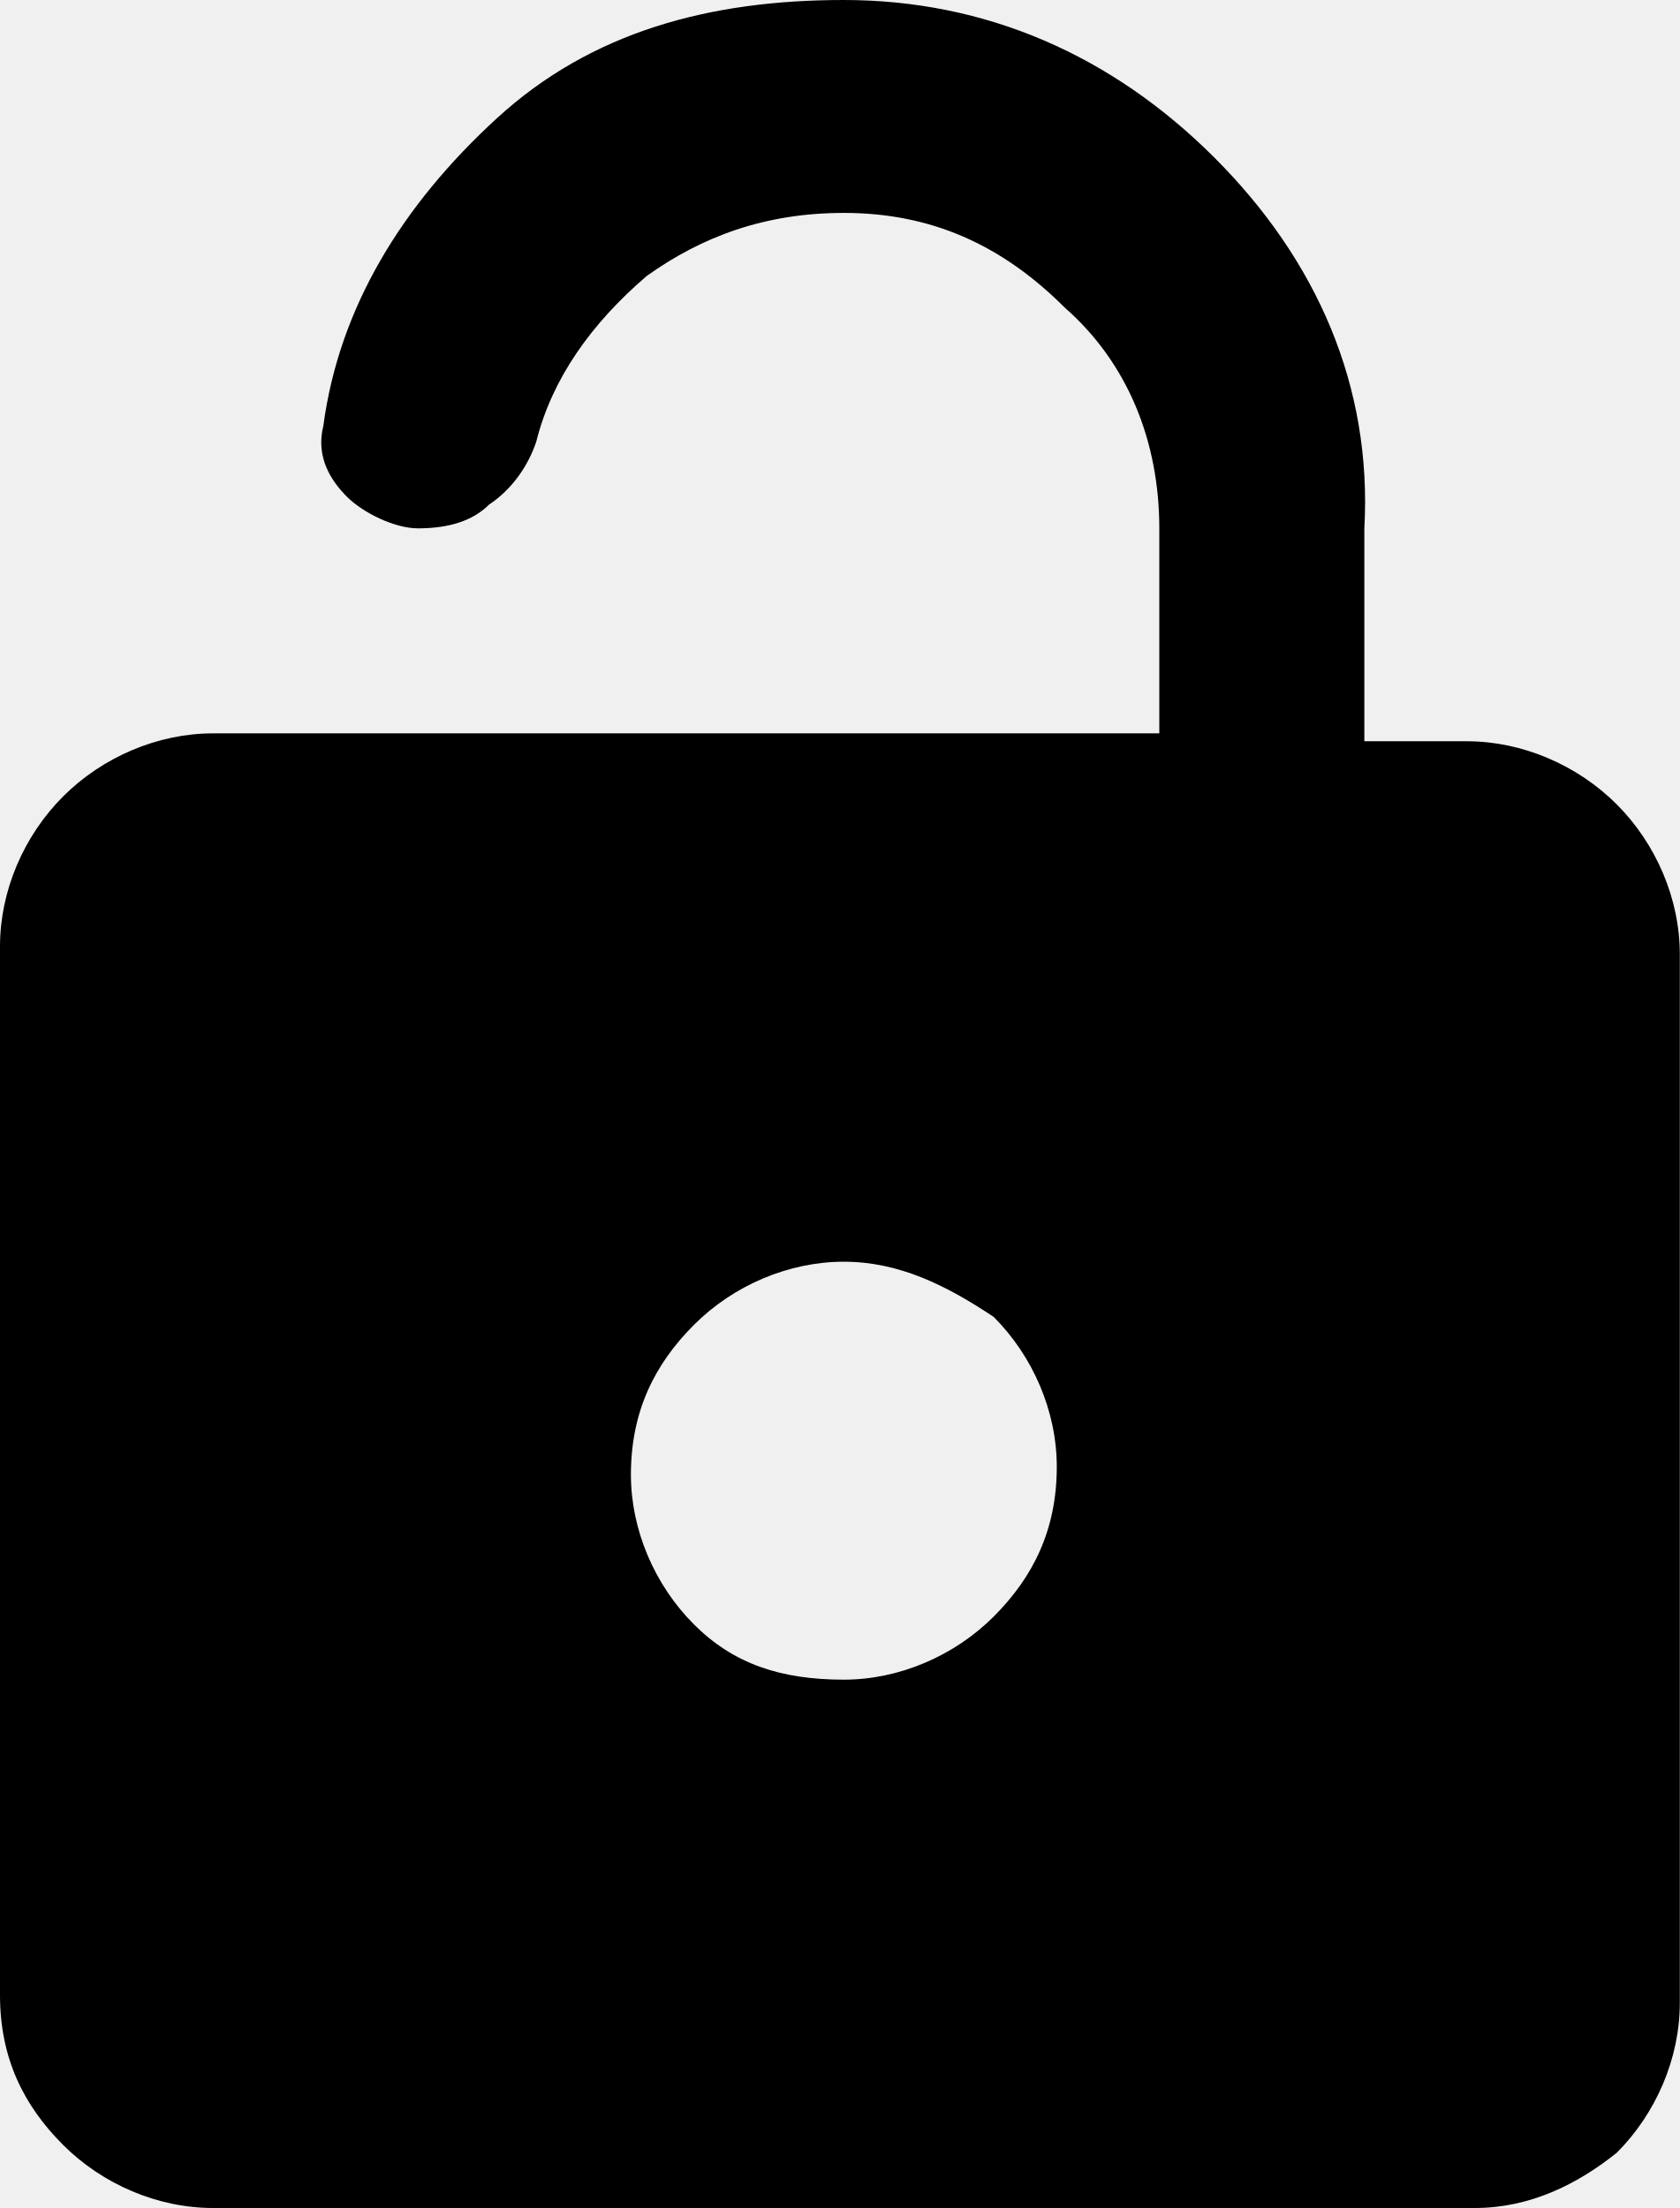
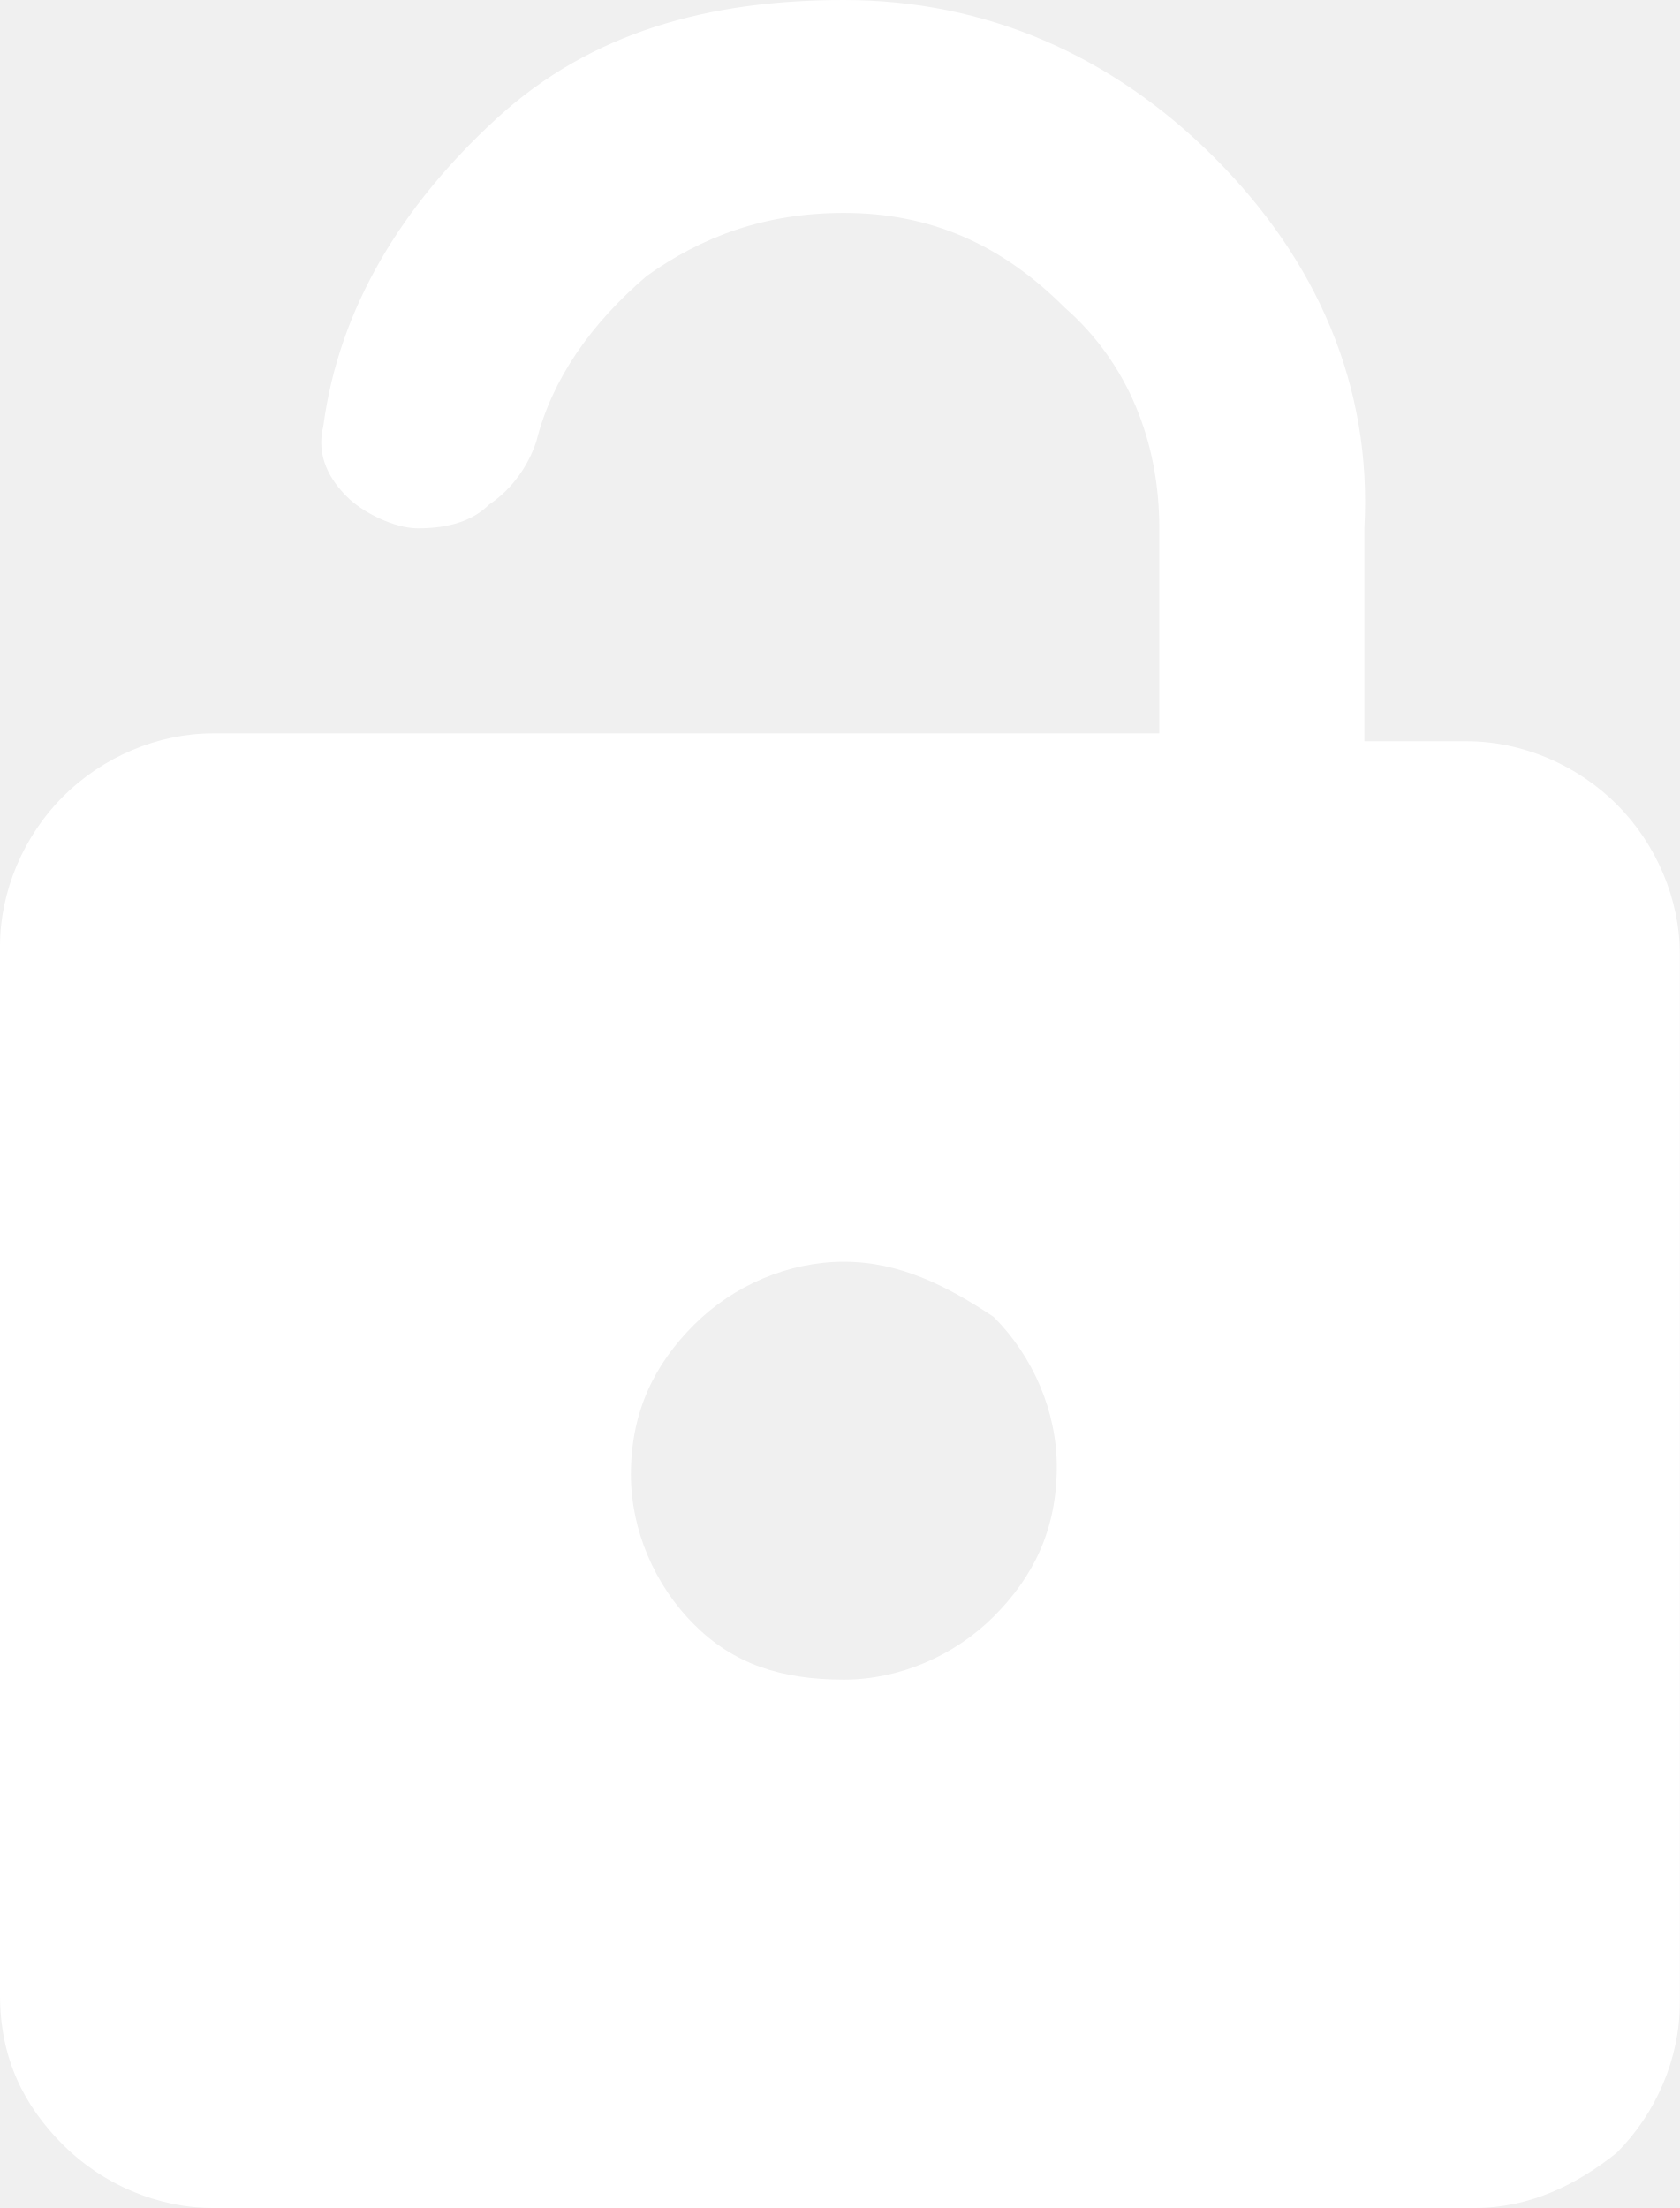
<svg xmlns="http://www.w3.org/2000/svg" version="1.1" id="레이어_1" x="0px" y="0px" viewBox="0 0 21.3 28" style="enable-background:new 0 0 21.3 28;" xml:space="preserve">
-   <path d="M2.7,28c-0.7,0-1.4-0.3-1.9-0.8C0.3,26.7,0,26.1,0,25.3V12c0-0.7,0.3-1.4,0.8-1.9c0.5-0.5,1.2-0.8,1.9-0.8h12V6.7  c0-1.1-0.4-2.1-1.2-2.8c-0.8-0.8-1.7-1.2-2.8-1.2C9.7,2.7,8.9,3,8.2,3.5C7.5,4.1,7,4.8,6.8,5.6C6.7,5.9,6.5,6.2,6.2,6.4  C6,6.6,5.7,6.7,5.3,6.7C5,6.7,4.6,6.5,4.4,6.3S4,5.8,4.1,5.4c0.2-1.5,1-2.8,2.2-3.9S9,0,10.7,0c1.8,0,3.4,0.7,4.7,2s2,2.9,1.9,4.7  v2.7h1.3c0.7,0,1.4,0.3,1.9,0.8c0.5,0.5,0.8,1.2,0.8,1.9v13.3c0,0.7-0.3,1.4-0.8,1.9C20,27.7,19.4,28,18.7,28H2.7z M10.7,21.3  c0.7,0,1.4-0.3,1.9-0.8c0.5-0.5,0.8-1.1,0.8-1.9c0-0.7-0.3-1.4-0.8-1.9C12,16.3,11.4,16,10.7,16c-0.7,0-1.4,0.3-1.9,0.8  C8.3,17.3,8,17.9,8,18.7c0,0.7,0.3,1.4,0.8,1.9S9.9,21.3,10.7,21.3" />
+   <style type="text/css">
+ 	.st0{fill:#FFFFFF;}
+ </style>
+   <path class="st0" d="M2.7,28c-0.7,0-1.4-0.3-1.9-0.8S0,26.1,0,25.3V12c0-0.7,0.3-1.4,0.8-1.9S2,9.3,2.7,9.3h12V6.7  c0-1.1-0.4-2.1-1.2-2.8c-0.8-0.8-1.7-1.2-2.8-1.2c-1,0-1.8,0.3-2.5,0.8C7.5,4.1,7,4.8,6.8,5.6C6.7,5.9,6.5,6.2,6.2,6.4  C6,6.6,5.7,6.7,5.3,6.7C5,6.7,4.6,6.5,4.4,6.3S4,5.8,4.1,5.4c0.2-1.5,1-2.8,2.2-3.9S9,0,10.7,0c1.8,0,3.4,0.7,4.7,2s2,2.9,1.9,4.7  v2.7h1.3c0.7,0,1.4,0.3,1.9,0.8s0.8,1.2,0.8,1.9v13.3c0,0.7-0.3,1.4-0.8,1.9C20,27.7,19.4,28,18.7,28H2.7z M10.7,21.3  c0.7,0,1.4-0.3,1.9-0.8s0.8-1.1,0.8-1.9c0-0.7-0.3-1.4-0.8-1.9C12,16.3,11.4,16,10.7,16s-1.4,0.3-1.9,0.8S8,17.9,8,18.7  c0,0.7,0.3,1.4,0.8,1.9S9.9,21.3,10.7,21.3" />
</svg>
